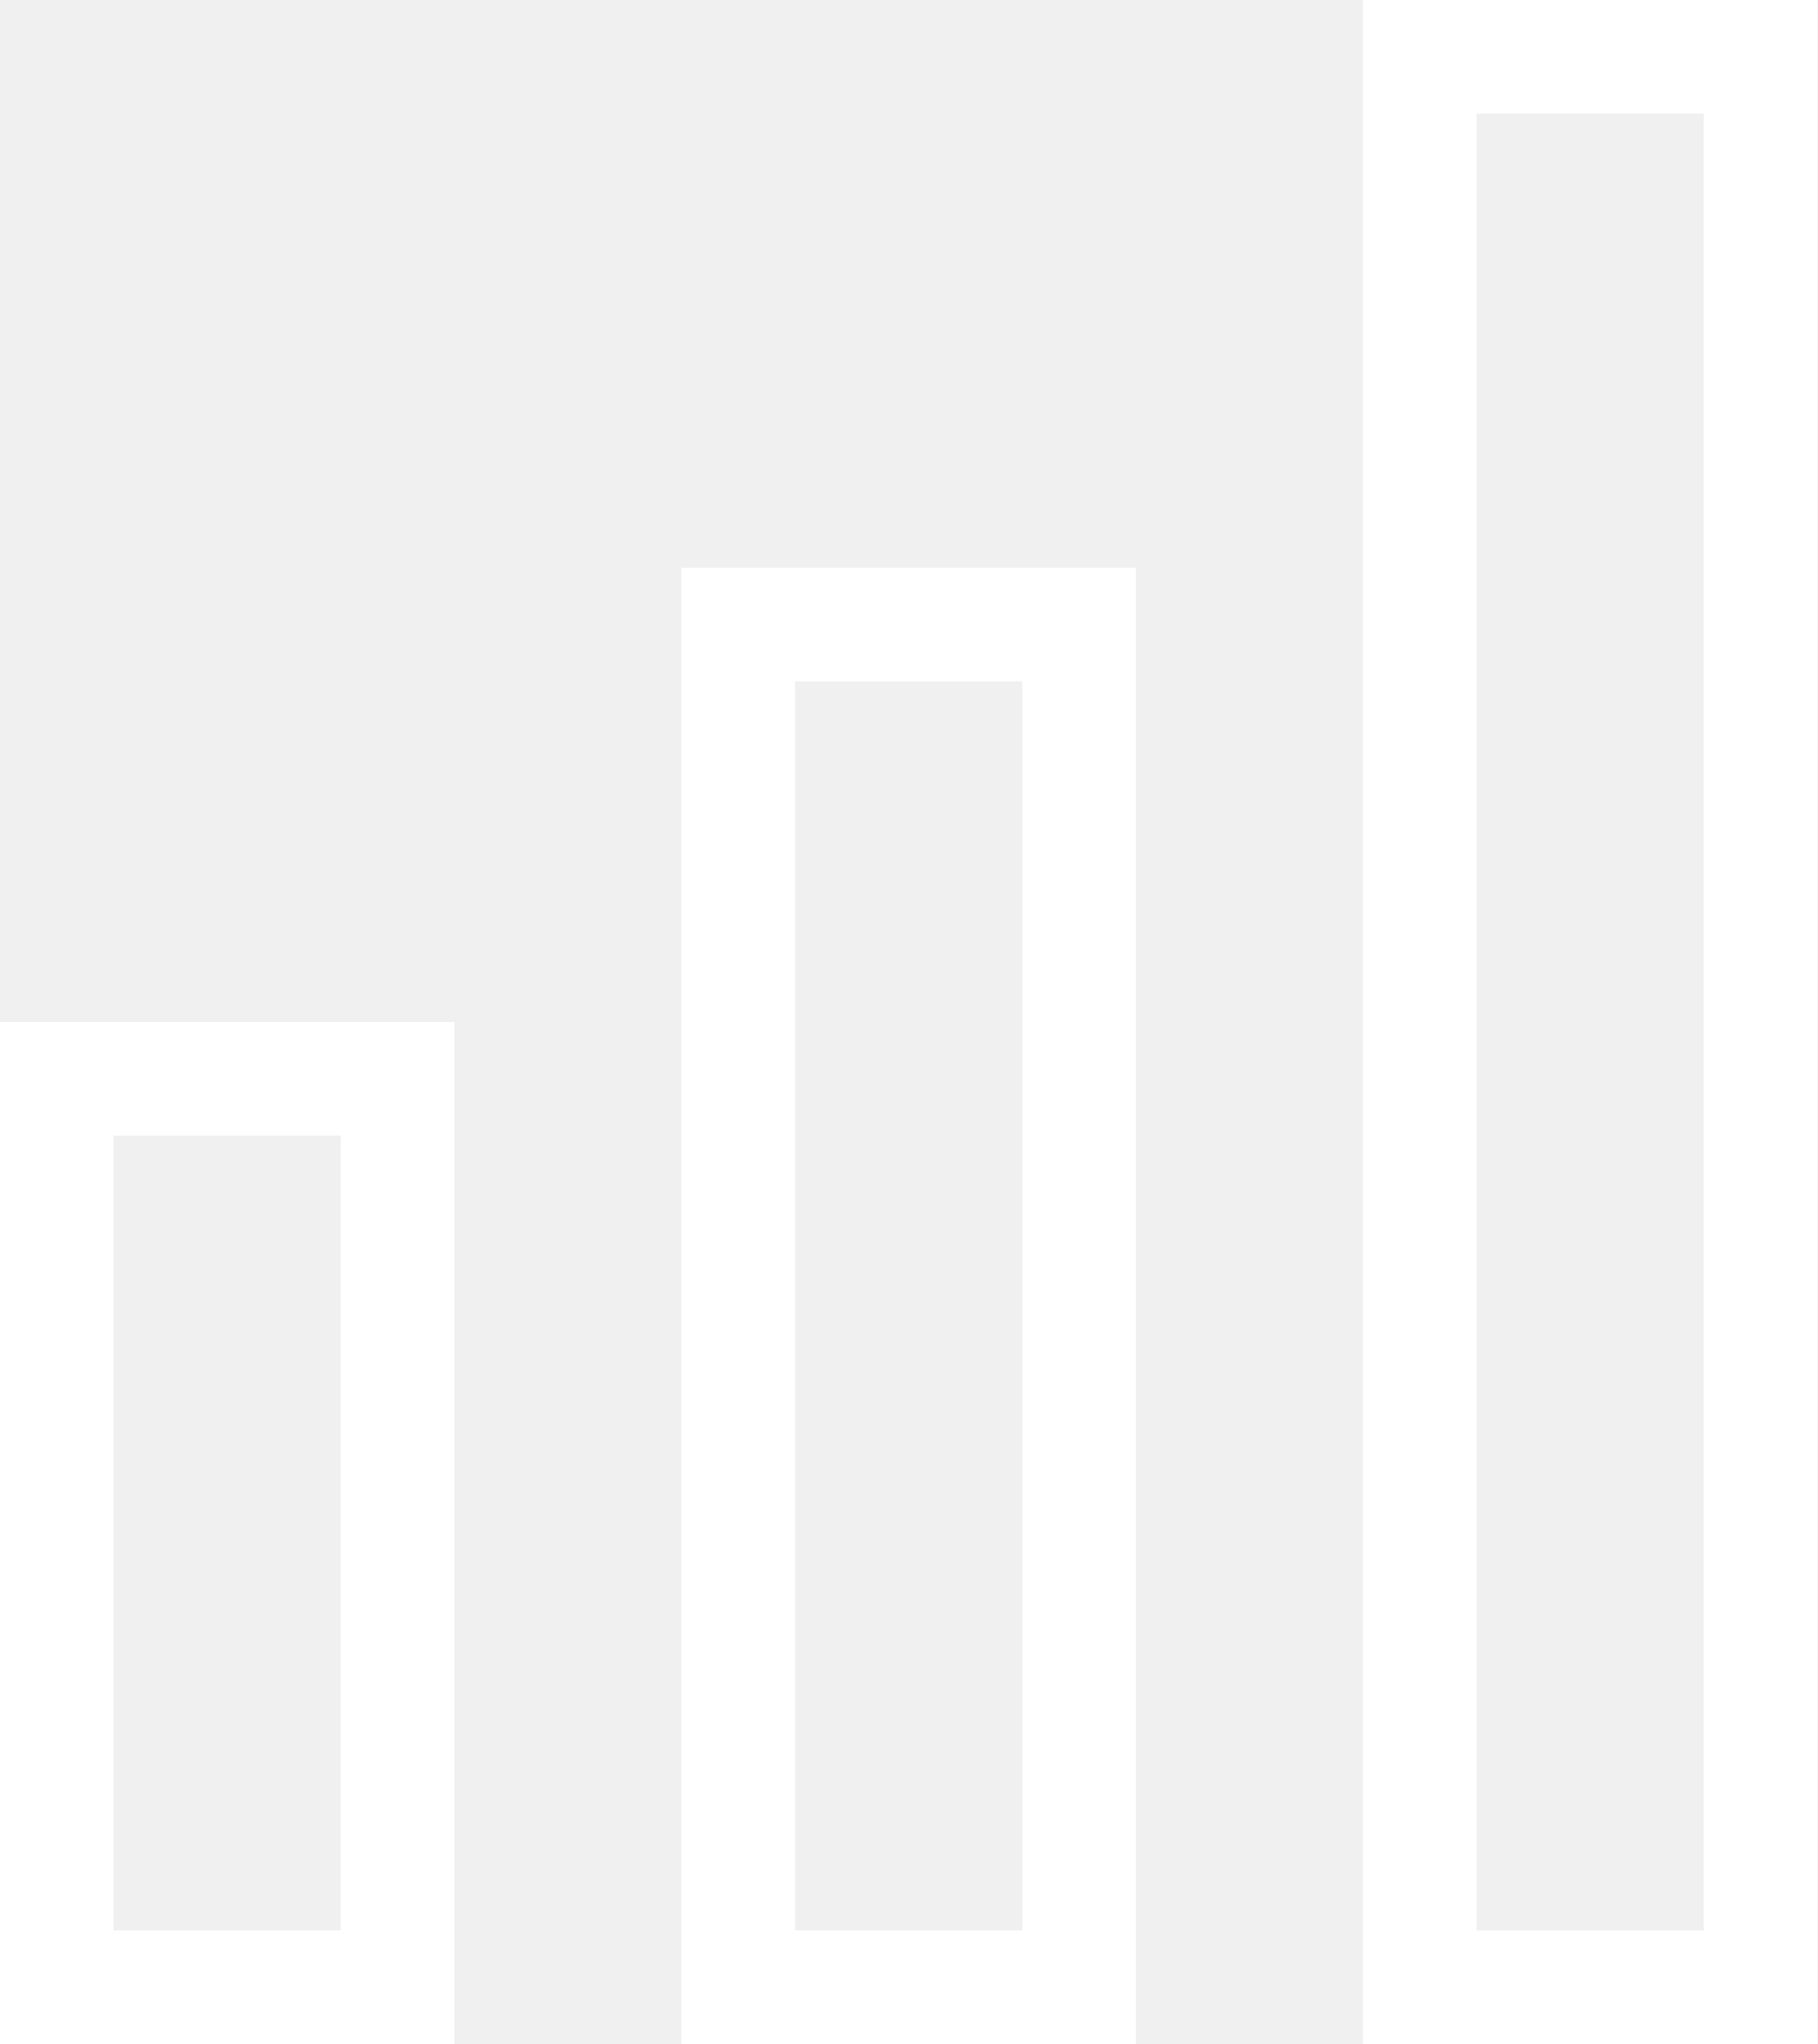
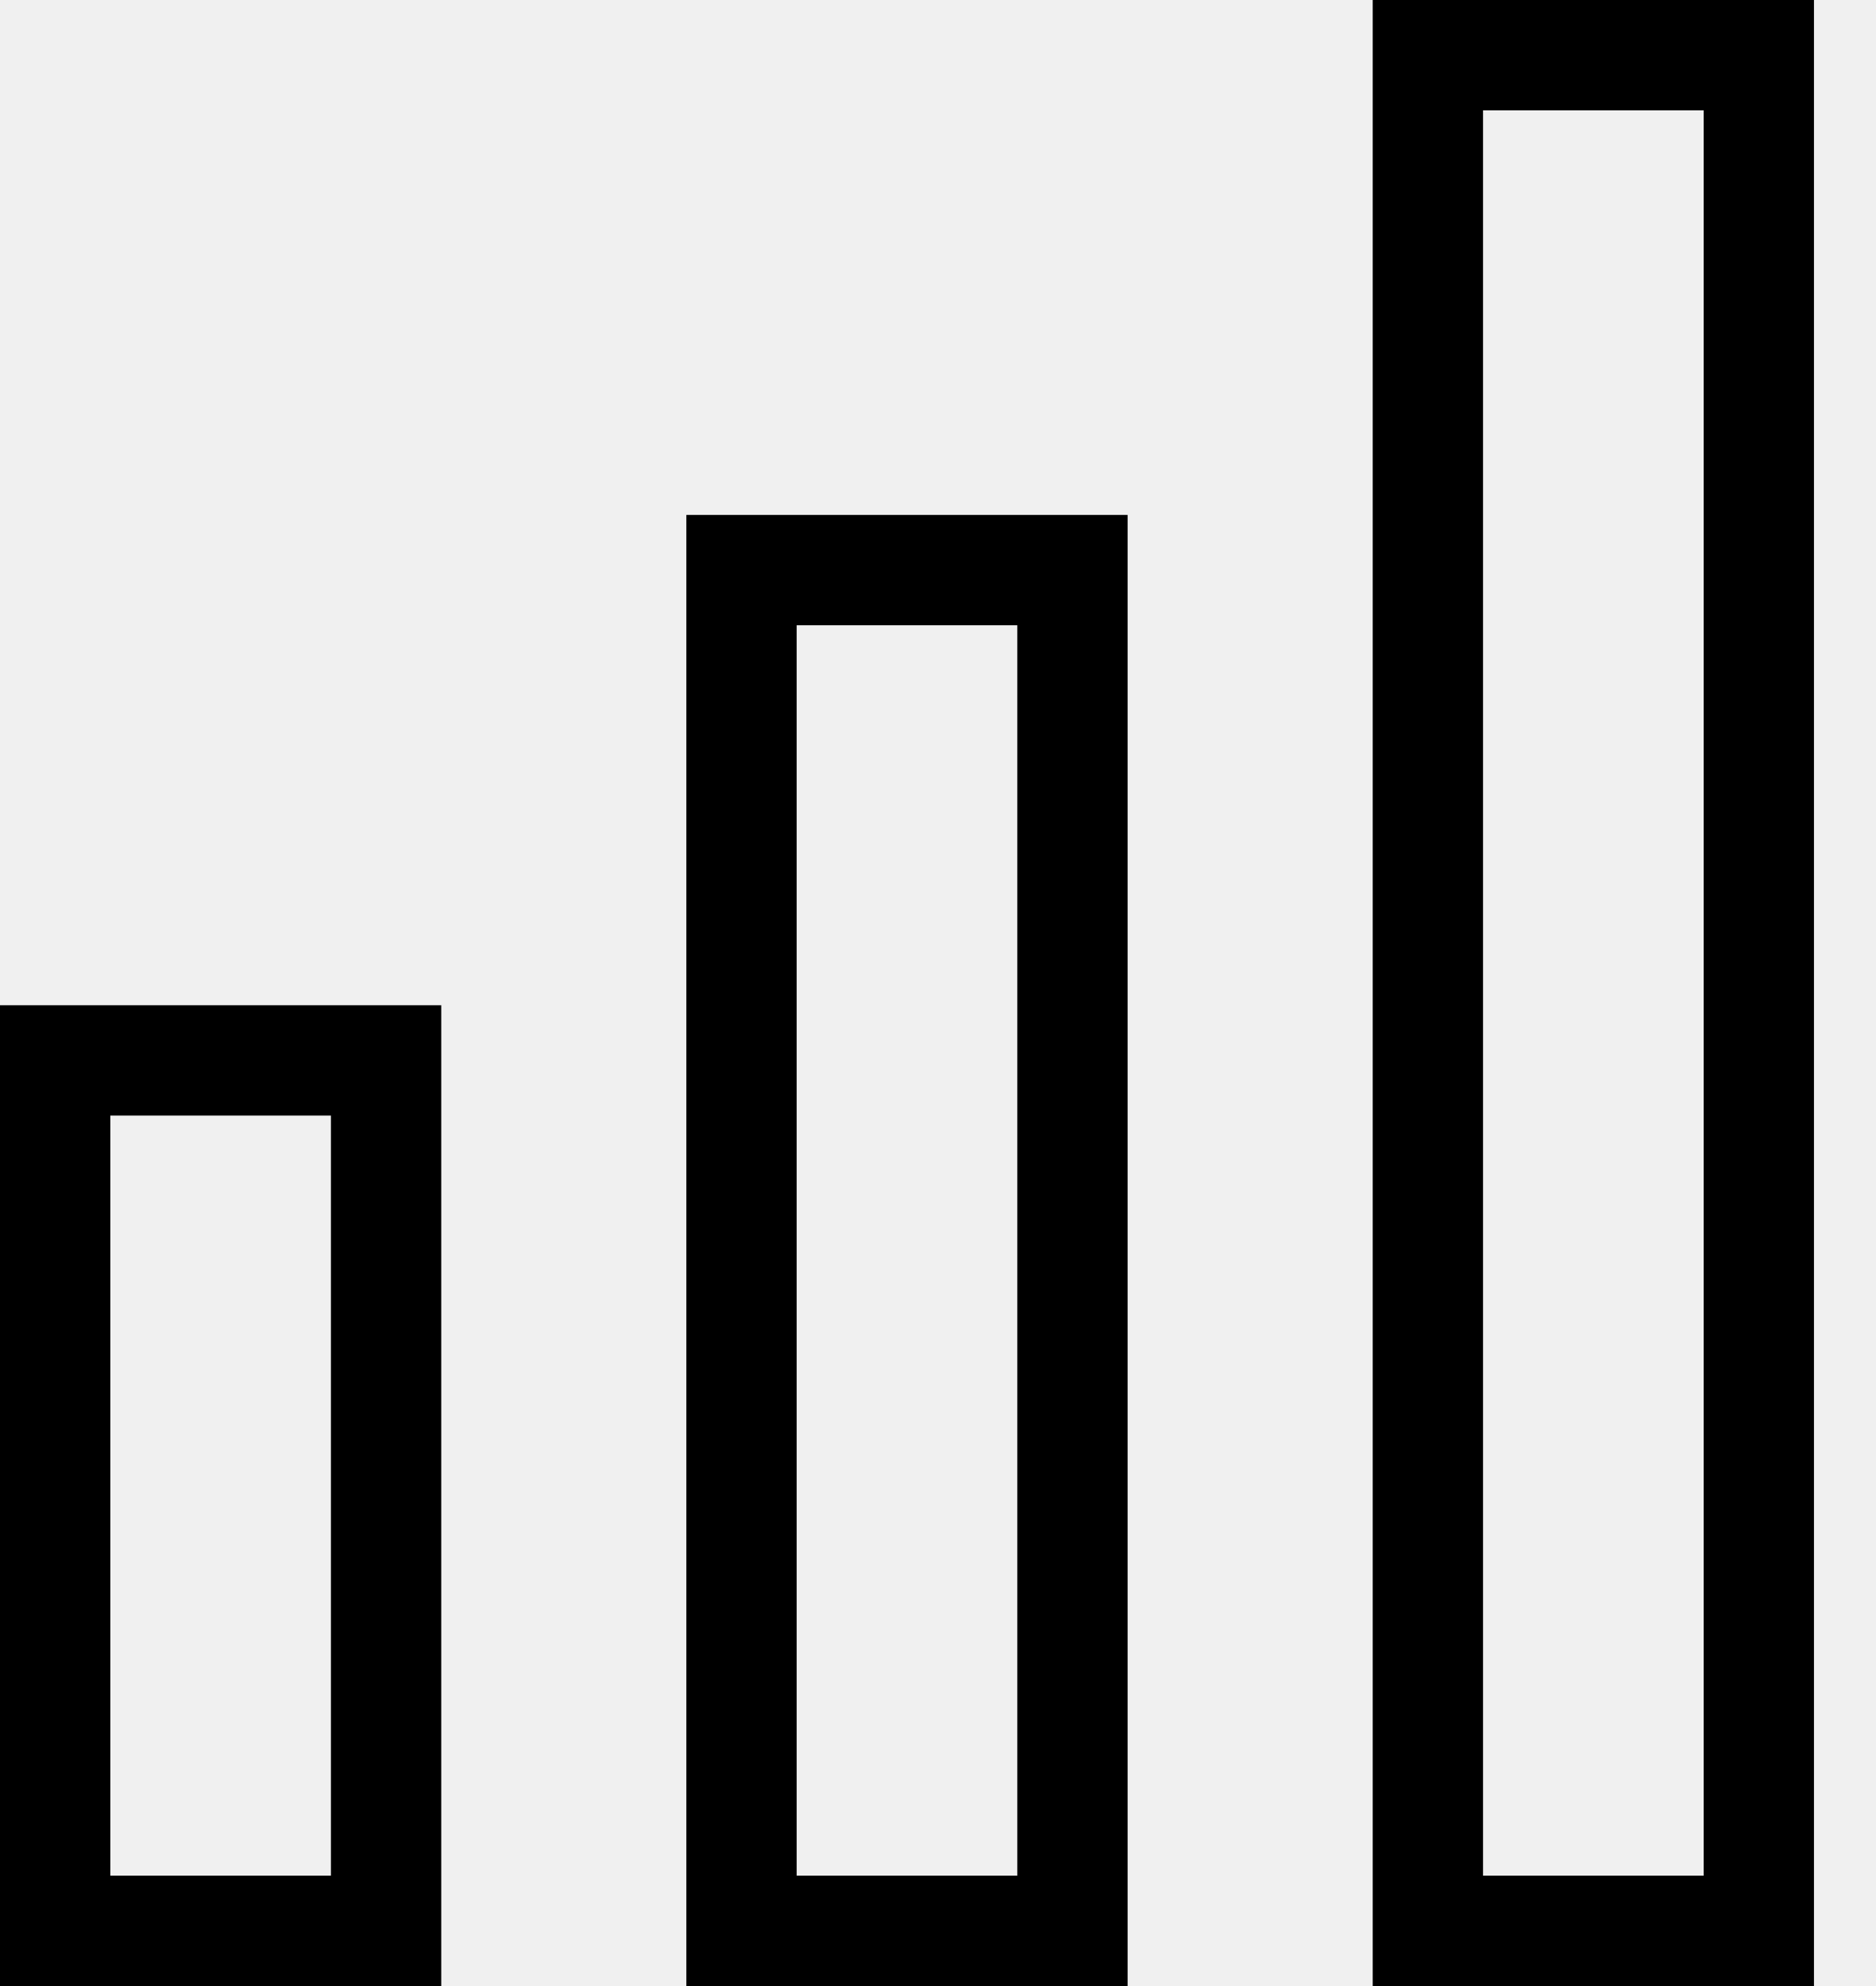
- <svg xmlns="http://www.w3.org/2000/svg" width="16" height="18" viewBox="0 0 16 18" fill="none">
-   <rect x="12.5" y="0.5" width="3" height="17" stroke="white" />
-   <rect x="6.5" y="5.5" width="3" height="12" stroke="white" />
-   <rect x="0.5" y="9.5" width="3" height="8" stroke="white" />
+ <svg xmlns="http://www.w3.org/2000/svg" width="17" height="18" viewBox="0 0 17 18" fill="none">
+   <rect x="12.944" y="0.5" width="3" height="17" stroke="black" />
+   <rect x="6.722" y="5.167" width="3" height="12.333" stroke="black" />
+   <rect x="0.5" y="9.611" width="3" height="7.889" stroke="black" />
</svg>
